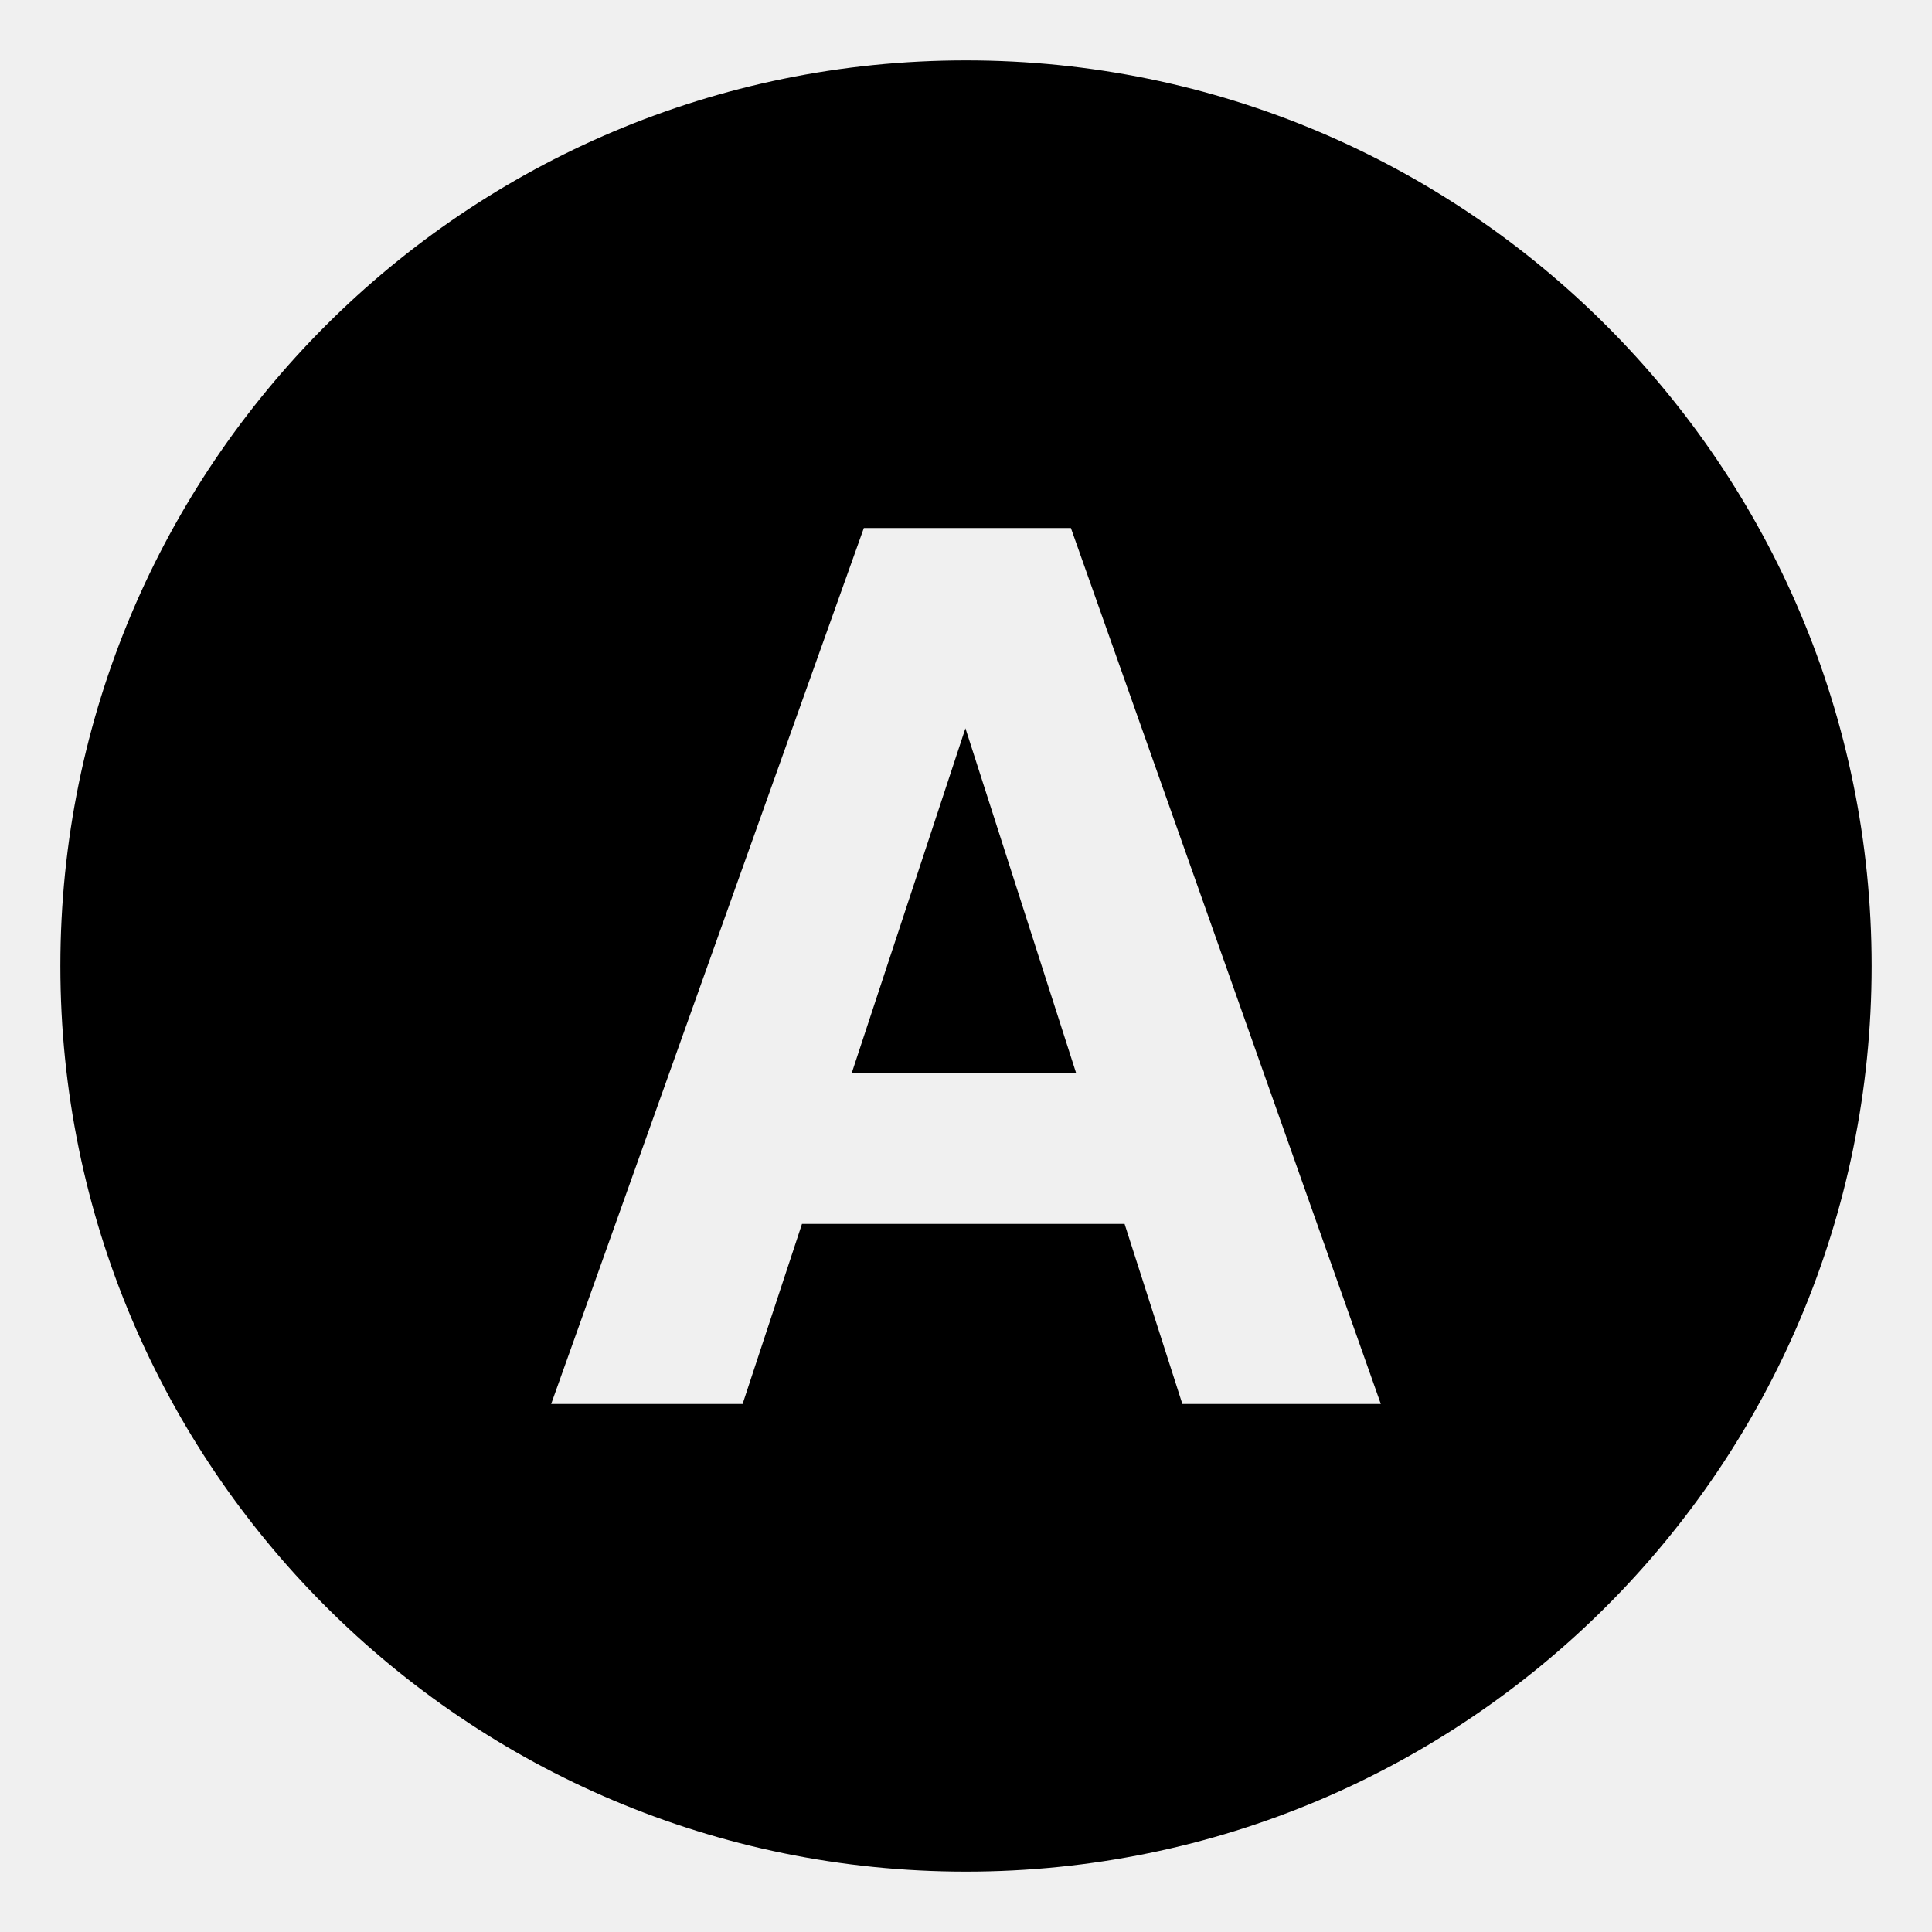
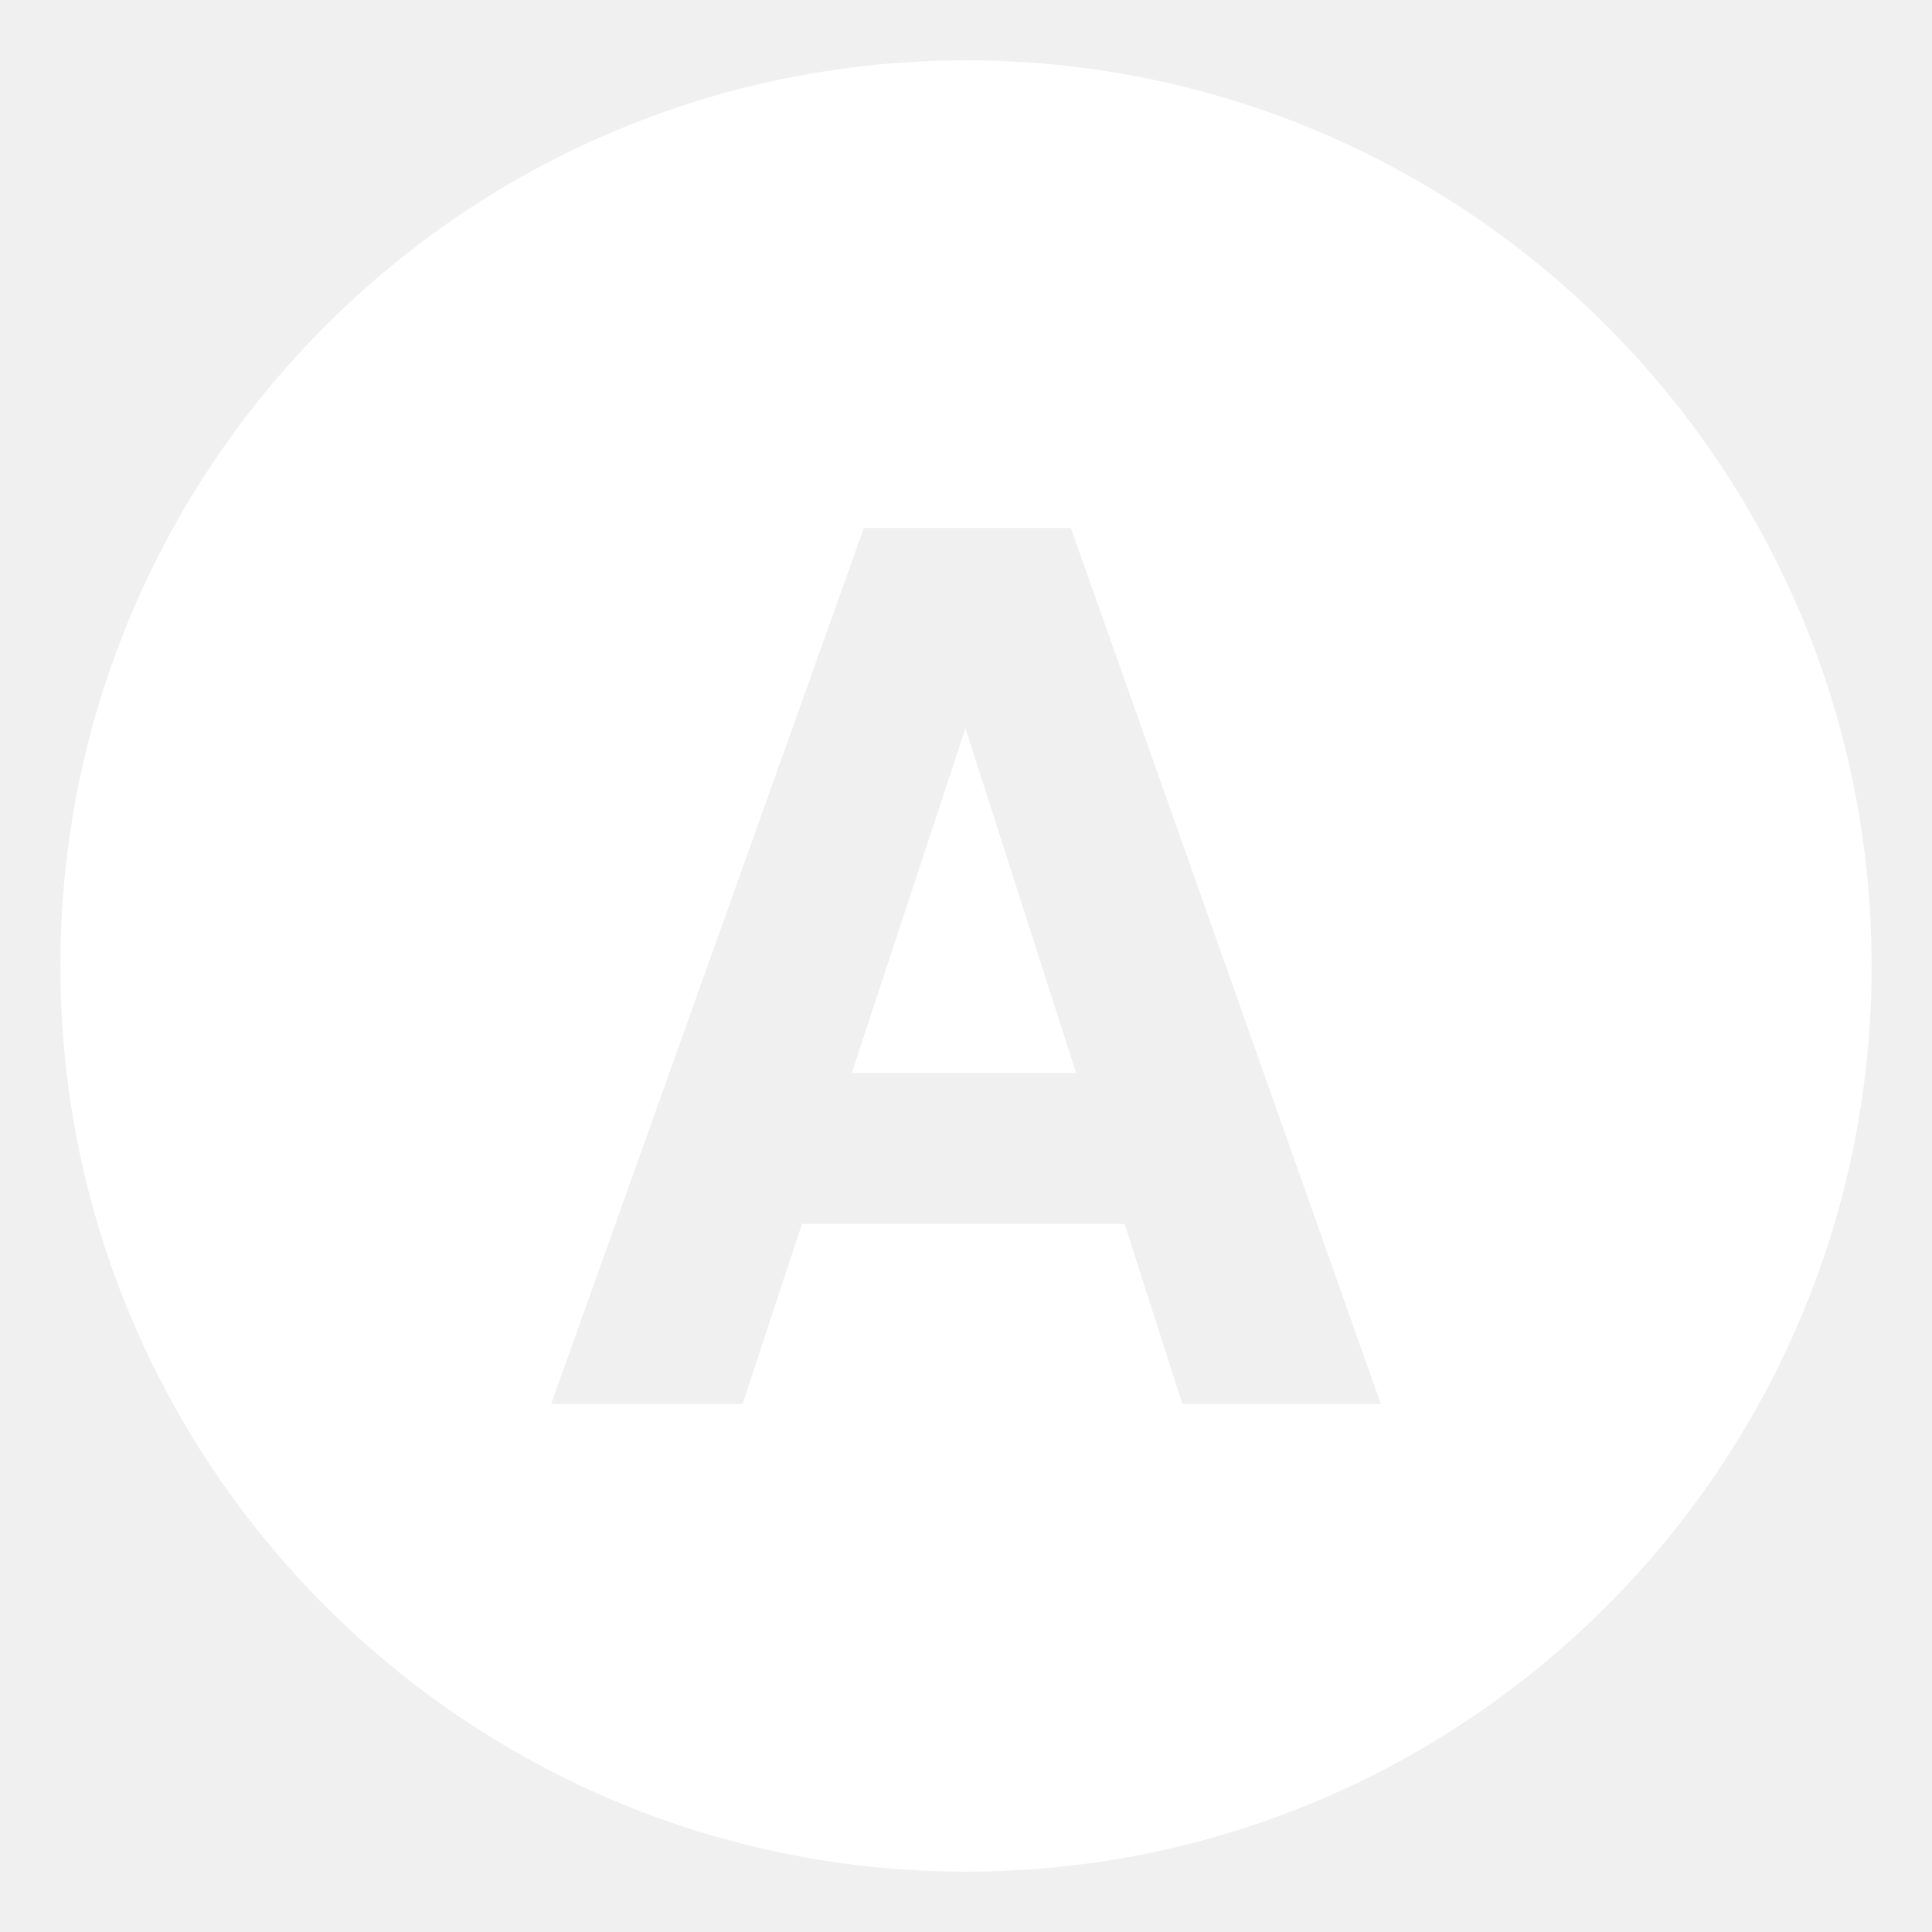
<svg xmlns="http://www.w3.org/2000/svg" width="800px" height="800px" viewBox="0 0 64 64" aria-hidden="true" role="img" class="iconify iconify--emojione-monotone" preserveAspectRatio="xMidYMid meet">
-   <path d="M28.216 35.543h7.431l-3.666-11.418z" fill="#000000" />
-   <path d="M32 2C15.432 2 2 15.431 2 32c0 16.569 13.432 30 30 30s30-13.432 30-30C62 15.431 48.568 2 32 2m7.167 44.508l-1.914-5.965H26.567L24.6 46.508h-6.342l10.358-29.016h6.859l10.266 29.016h-6.574" fill="#000000" />
+   <path d="M28.216 35.543h7.431l-3.666-11.418z" fill="#ffffff" />
+   <path d="M32 2C15.432 2 2 15.431 2 32c0 16.569 13.432 30 30 30s30-13.432 30-30C62 15.431 48.568 2 32 2m7.167 44.508l-1.914-5.965H26.567L24.6 46.508h-6.342l10.358-29.016h6.859l10.266 29.016h-6.574" fill="#ffffff" />
</svg>
